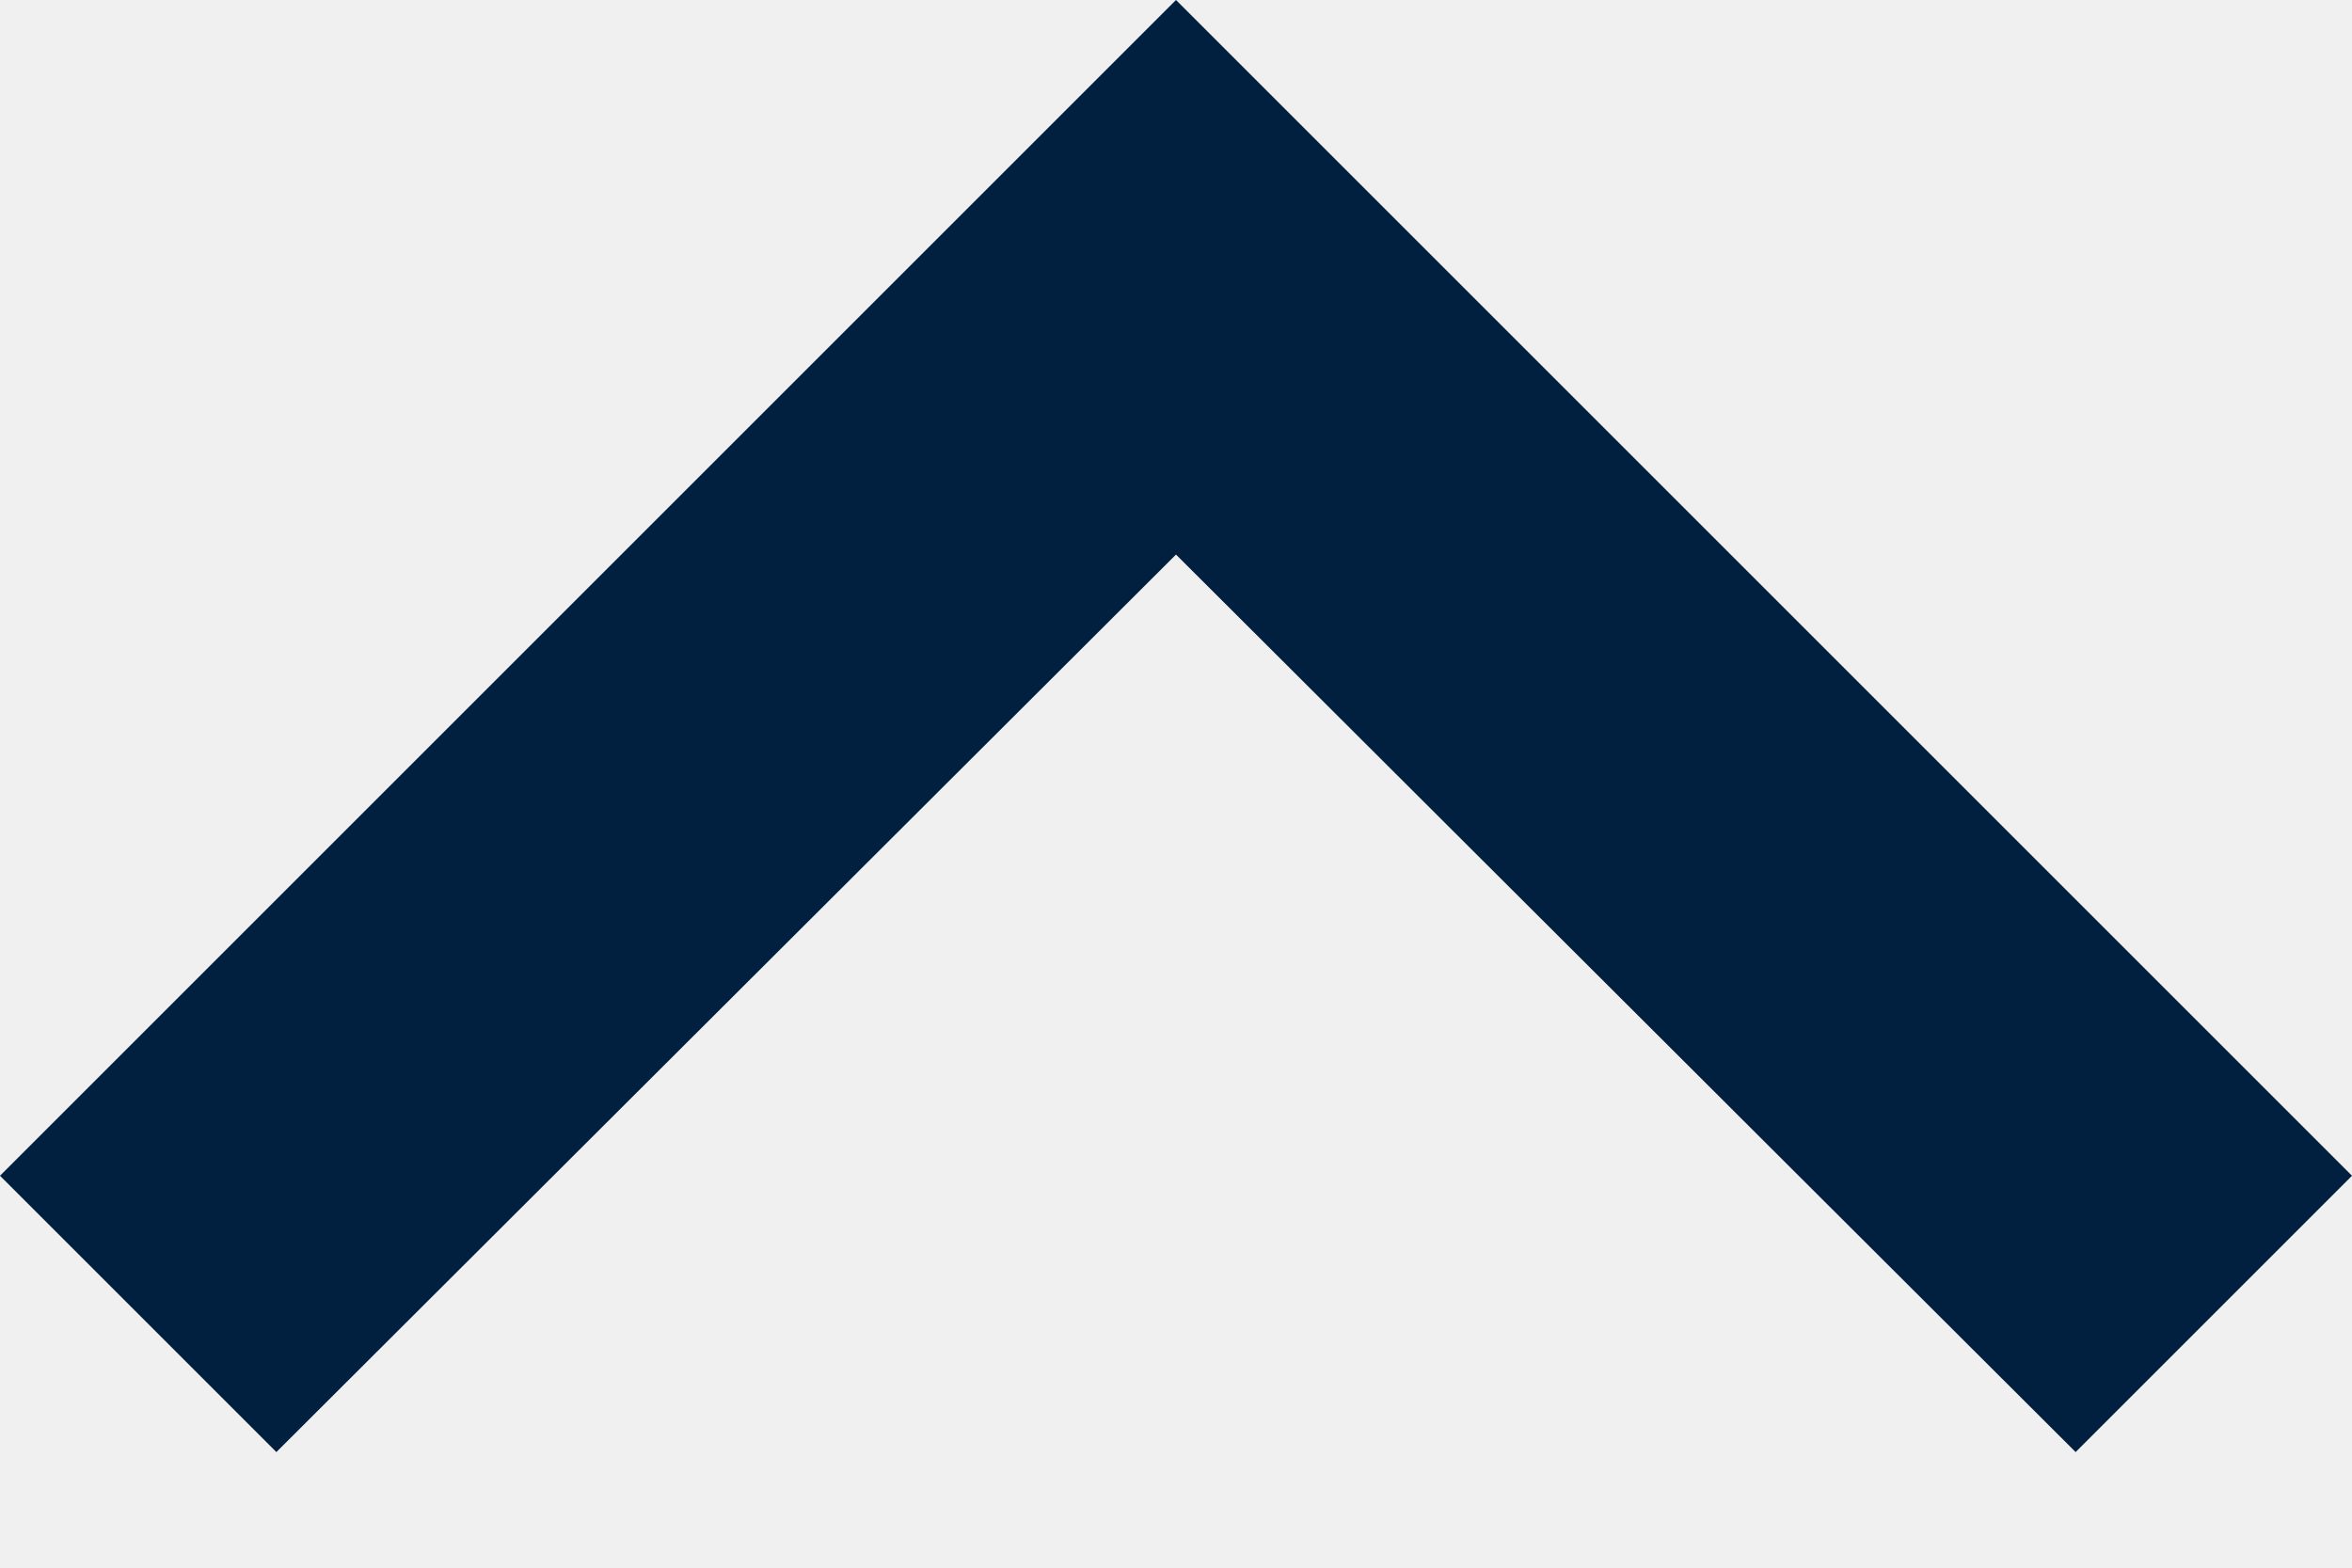
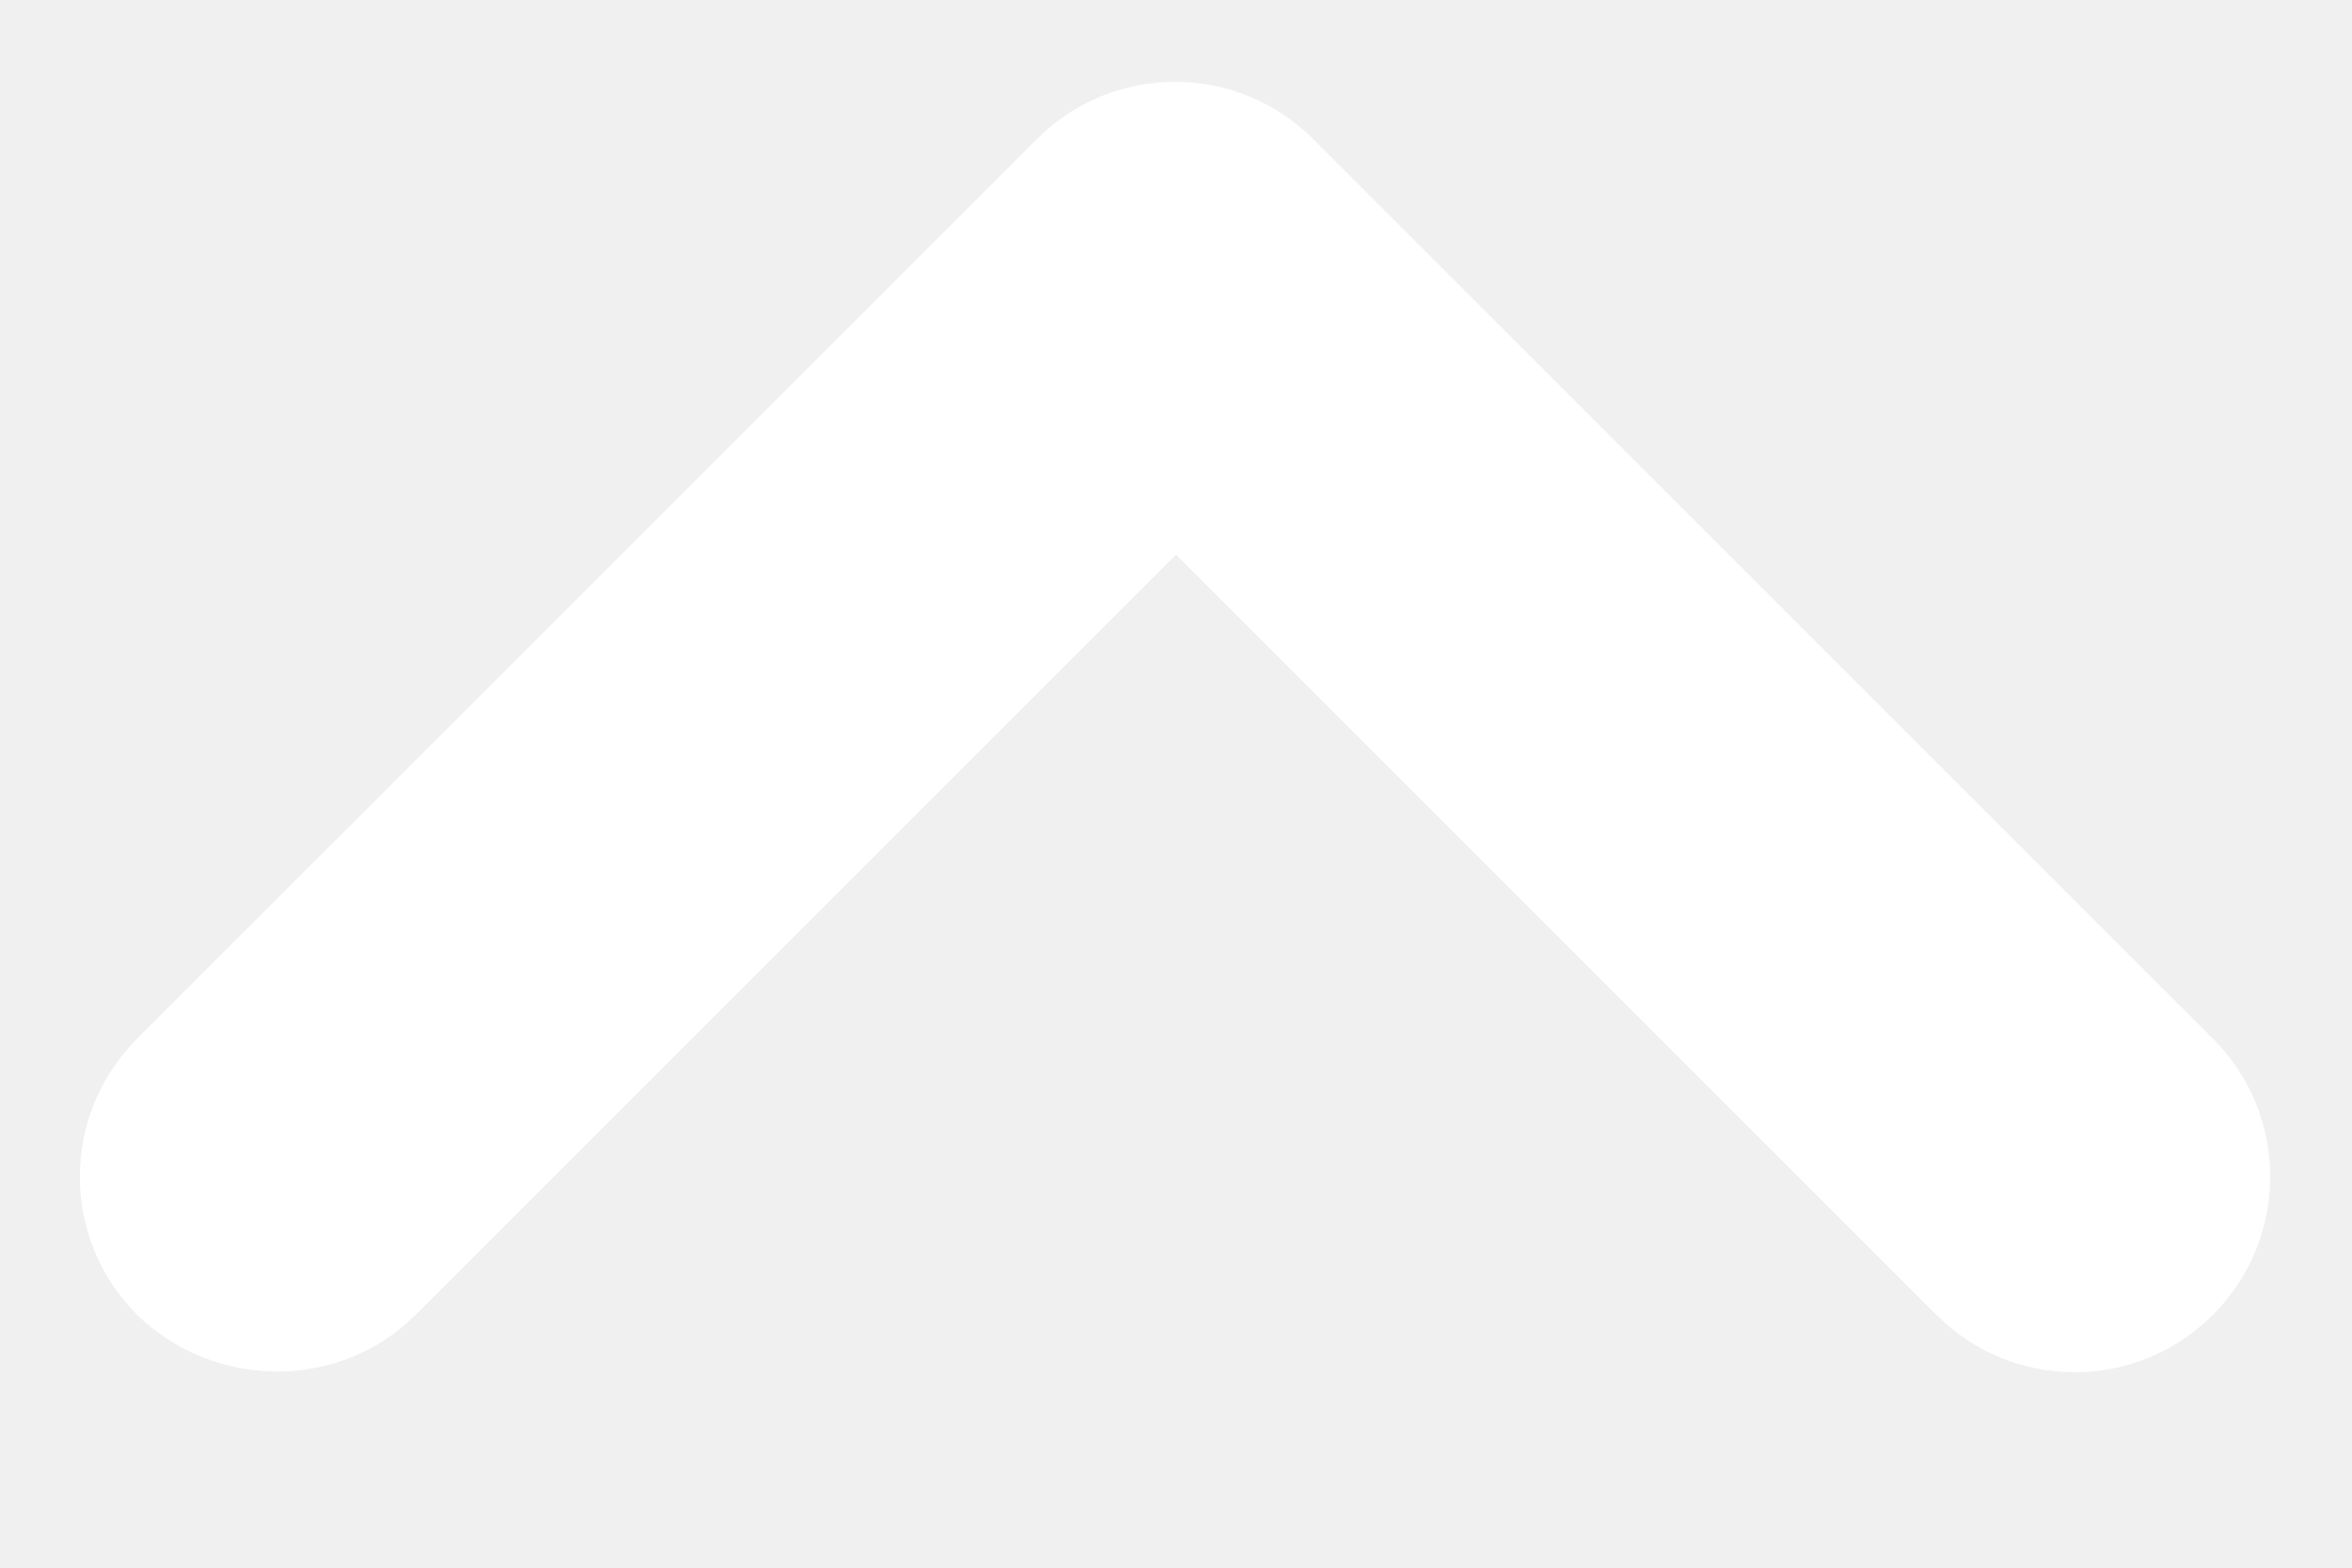
- <svg xmlns="http://www.w3.org/2000/svg" width="12px" height="8px" viewBox="0 0 12 8" version="1.1">
-   <g id="Symbols" stroke="none" stroke-width="1" fill="none" fill-rule="evenodd">
-     <g id="expand-less-icon" transform="translate(-6, -8)">
-       <g id="baseline-expand_less-24px">
-         <polygon id="Path" fill="#012040" points="12 8 6 14 7.41 15.41 12 10.83 16.59 15.41 18 14" />
-       </g>
-     </g>
-   </g>
+ <svg xmlns="http://www.w3.org/2000/svg" viewBox="0 0 12 8">
+   <path d="M2.12 6.71L6 2.83L9.88 6.71C10.27 7.1 10.9 7.1 11.29 6.71C11.68 6.32 11.68 5.69 11.29 5.3L6.7 0.71C6.31 0.32 5.68 0.32 5.29 0.71L0.7 5.3C0.31 5.69 0.31 6.32 0.7 6.71C1.09 7.09 1.73 7.1 2.12 6.71Z" fill="white" />
</svg>
